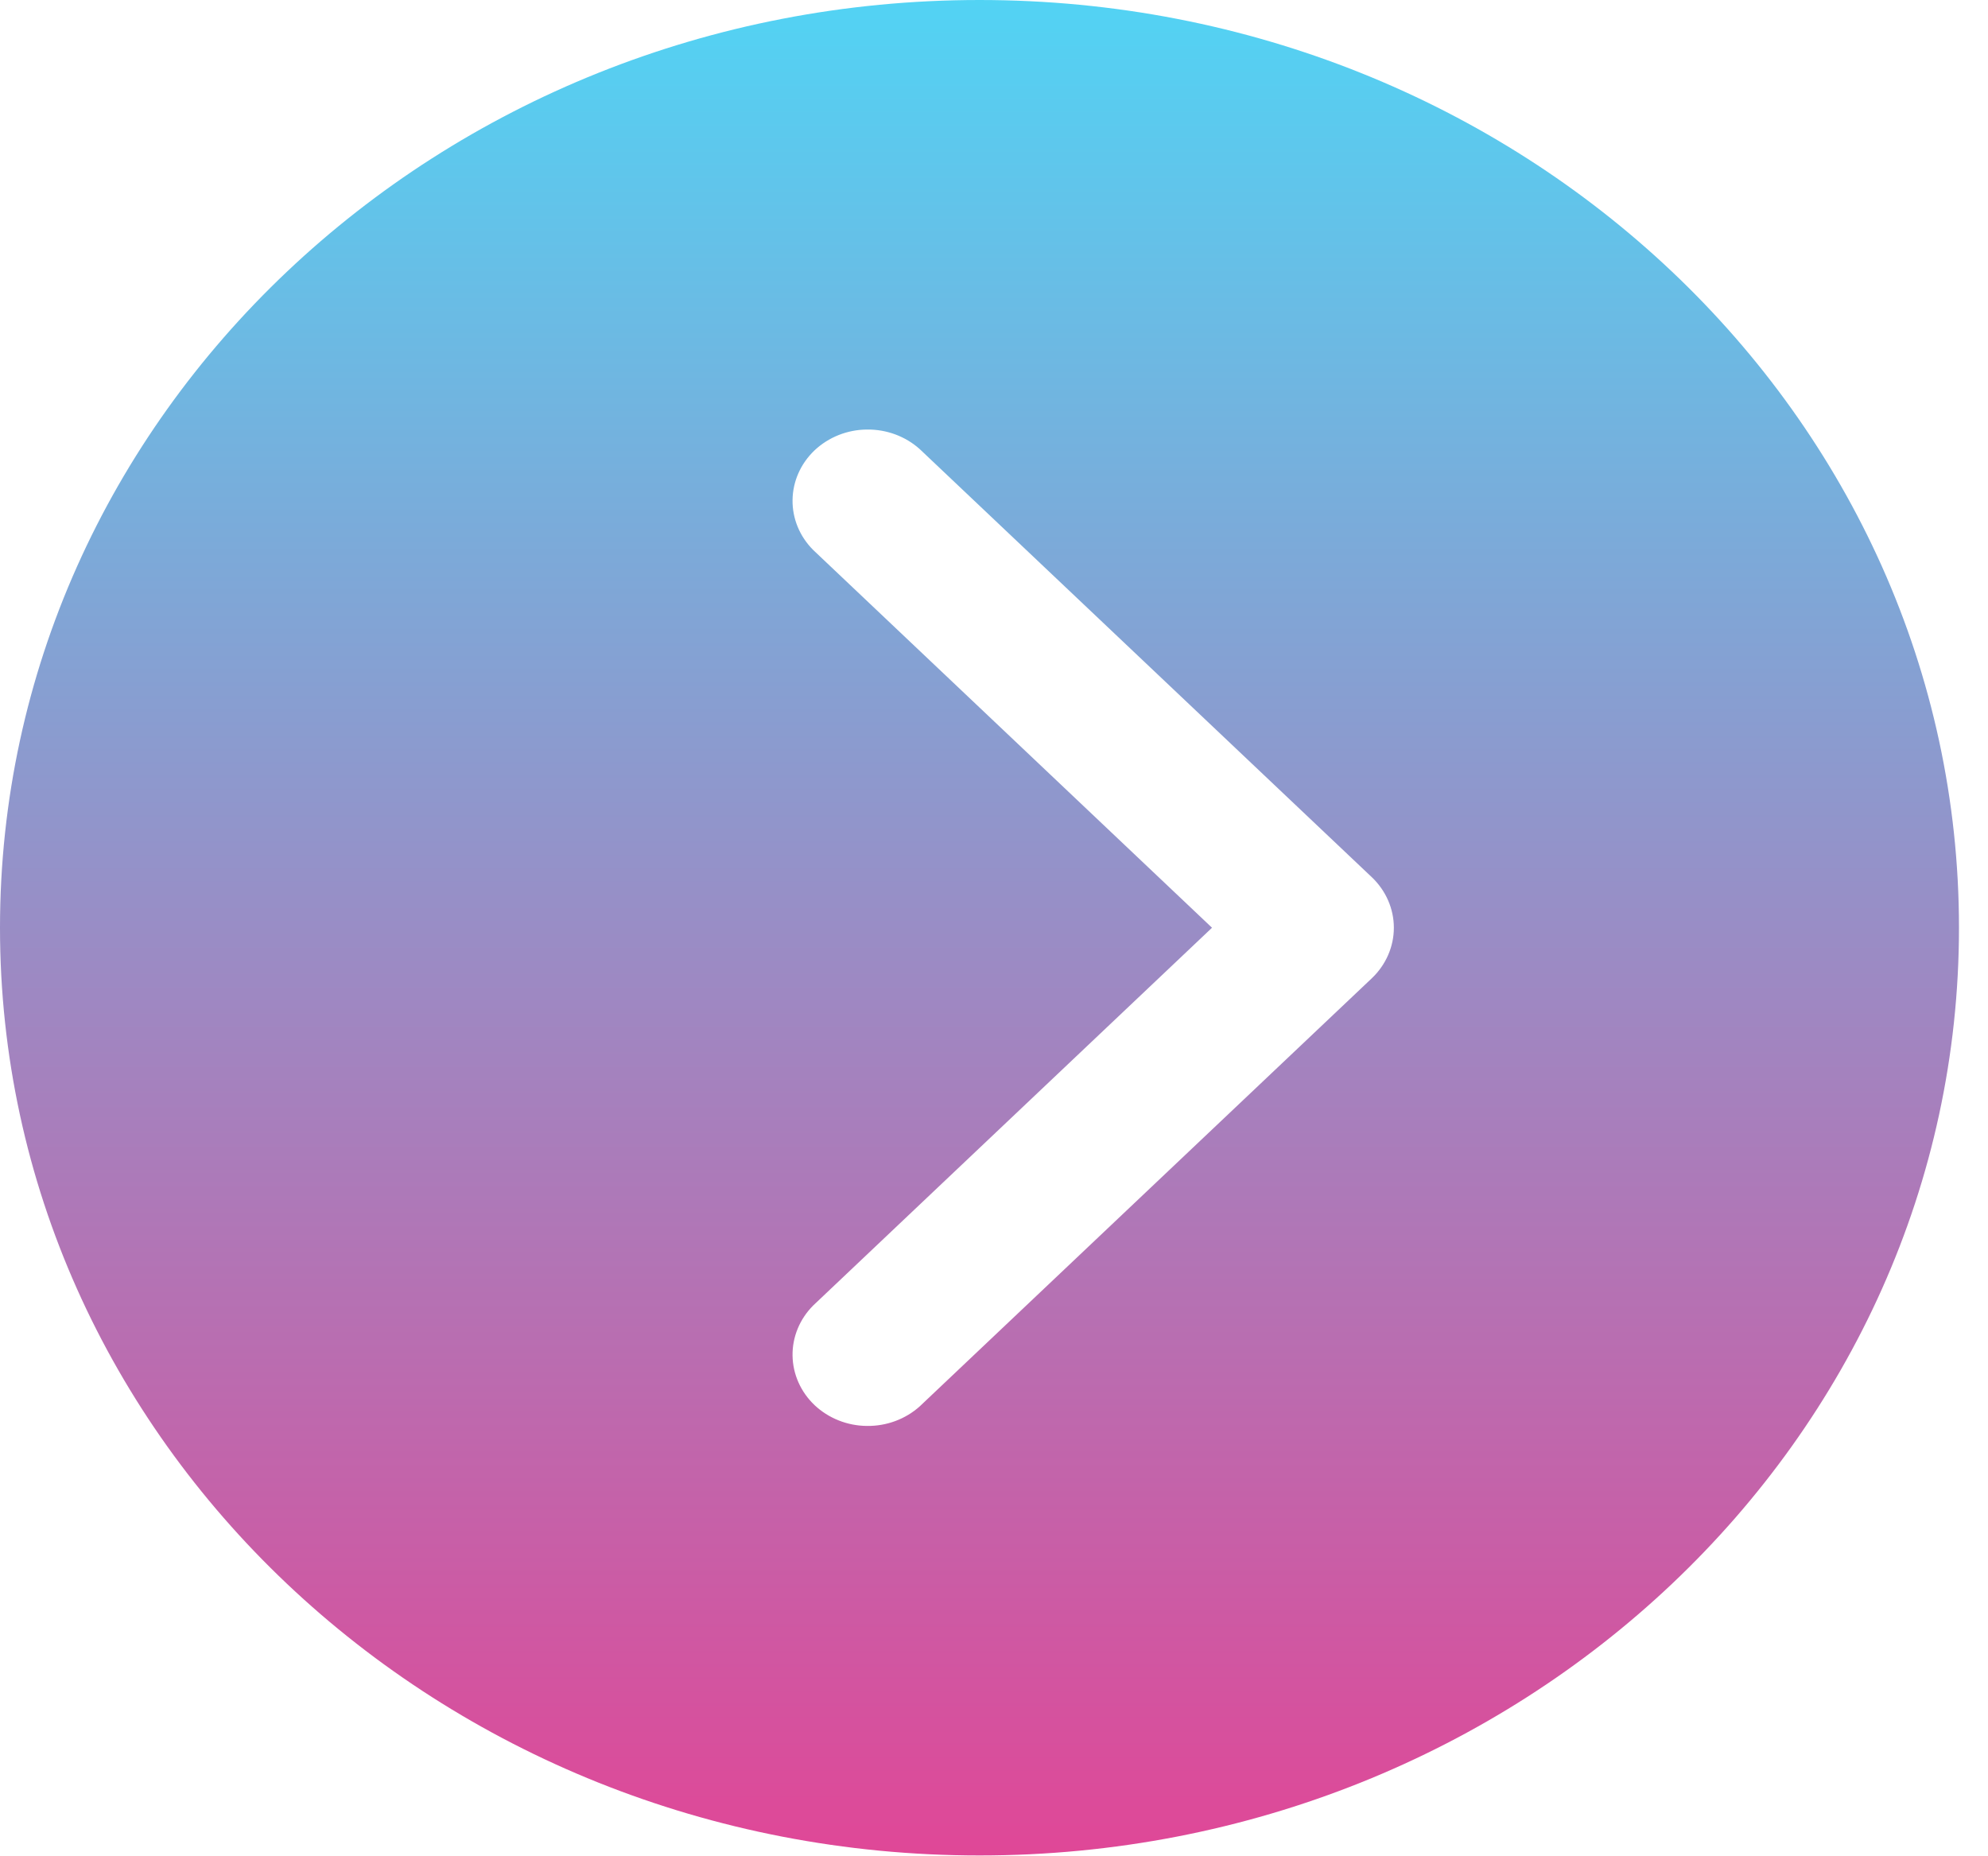
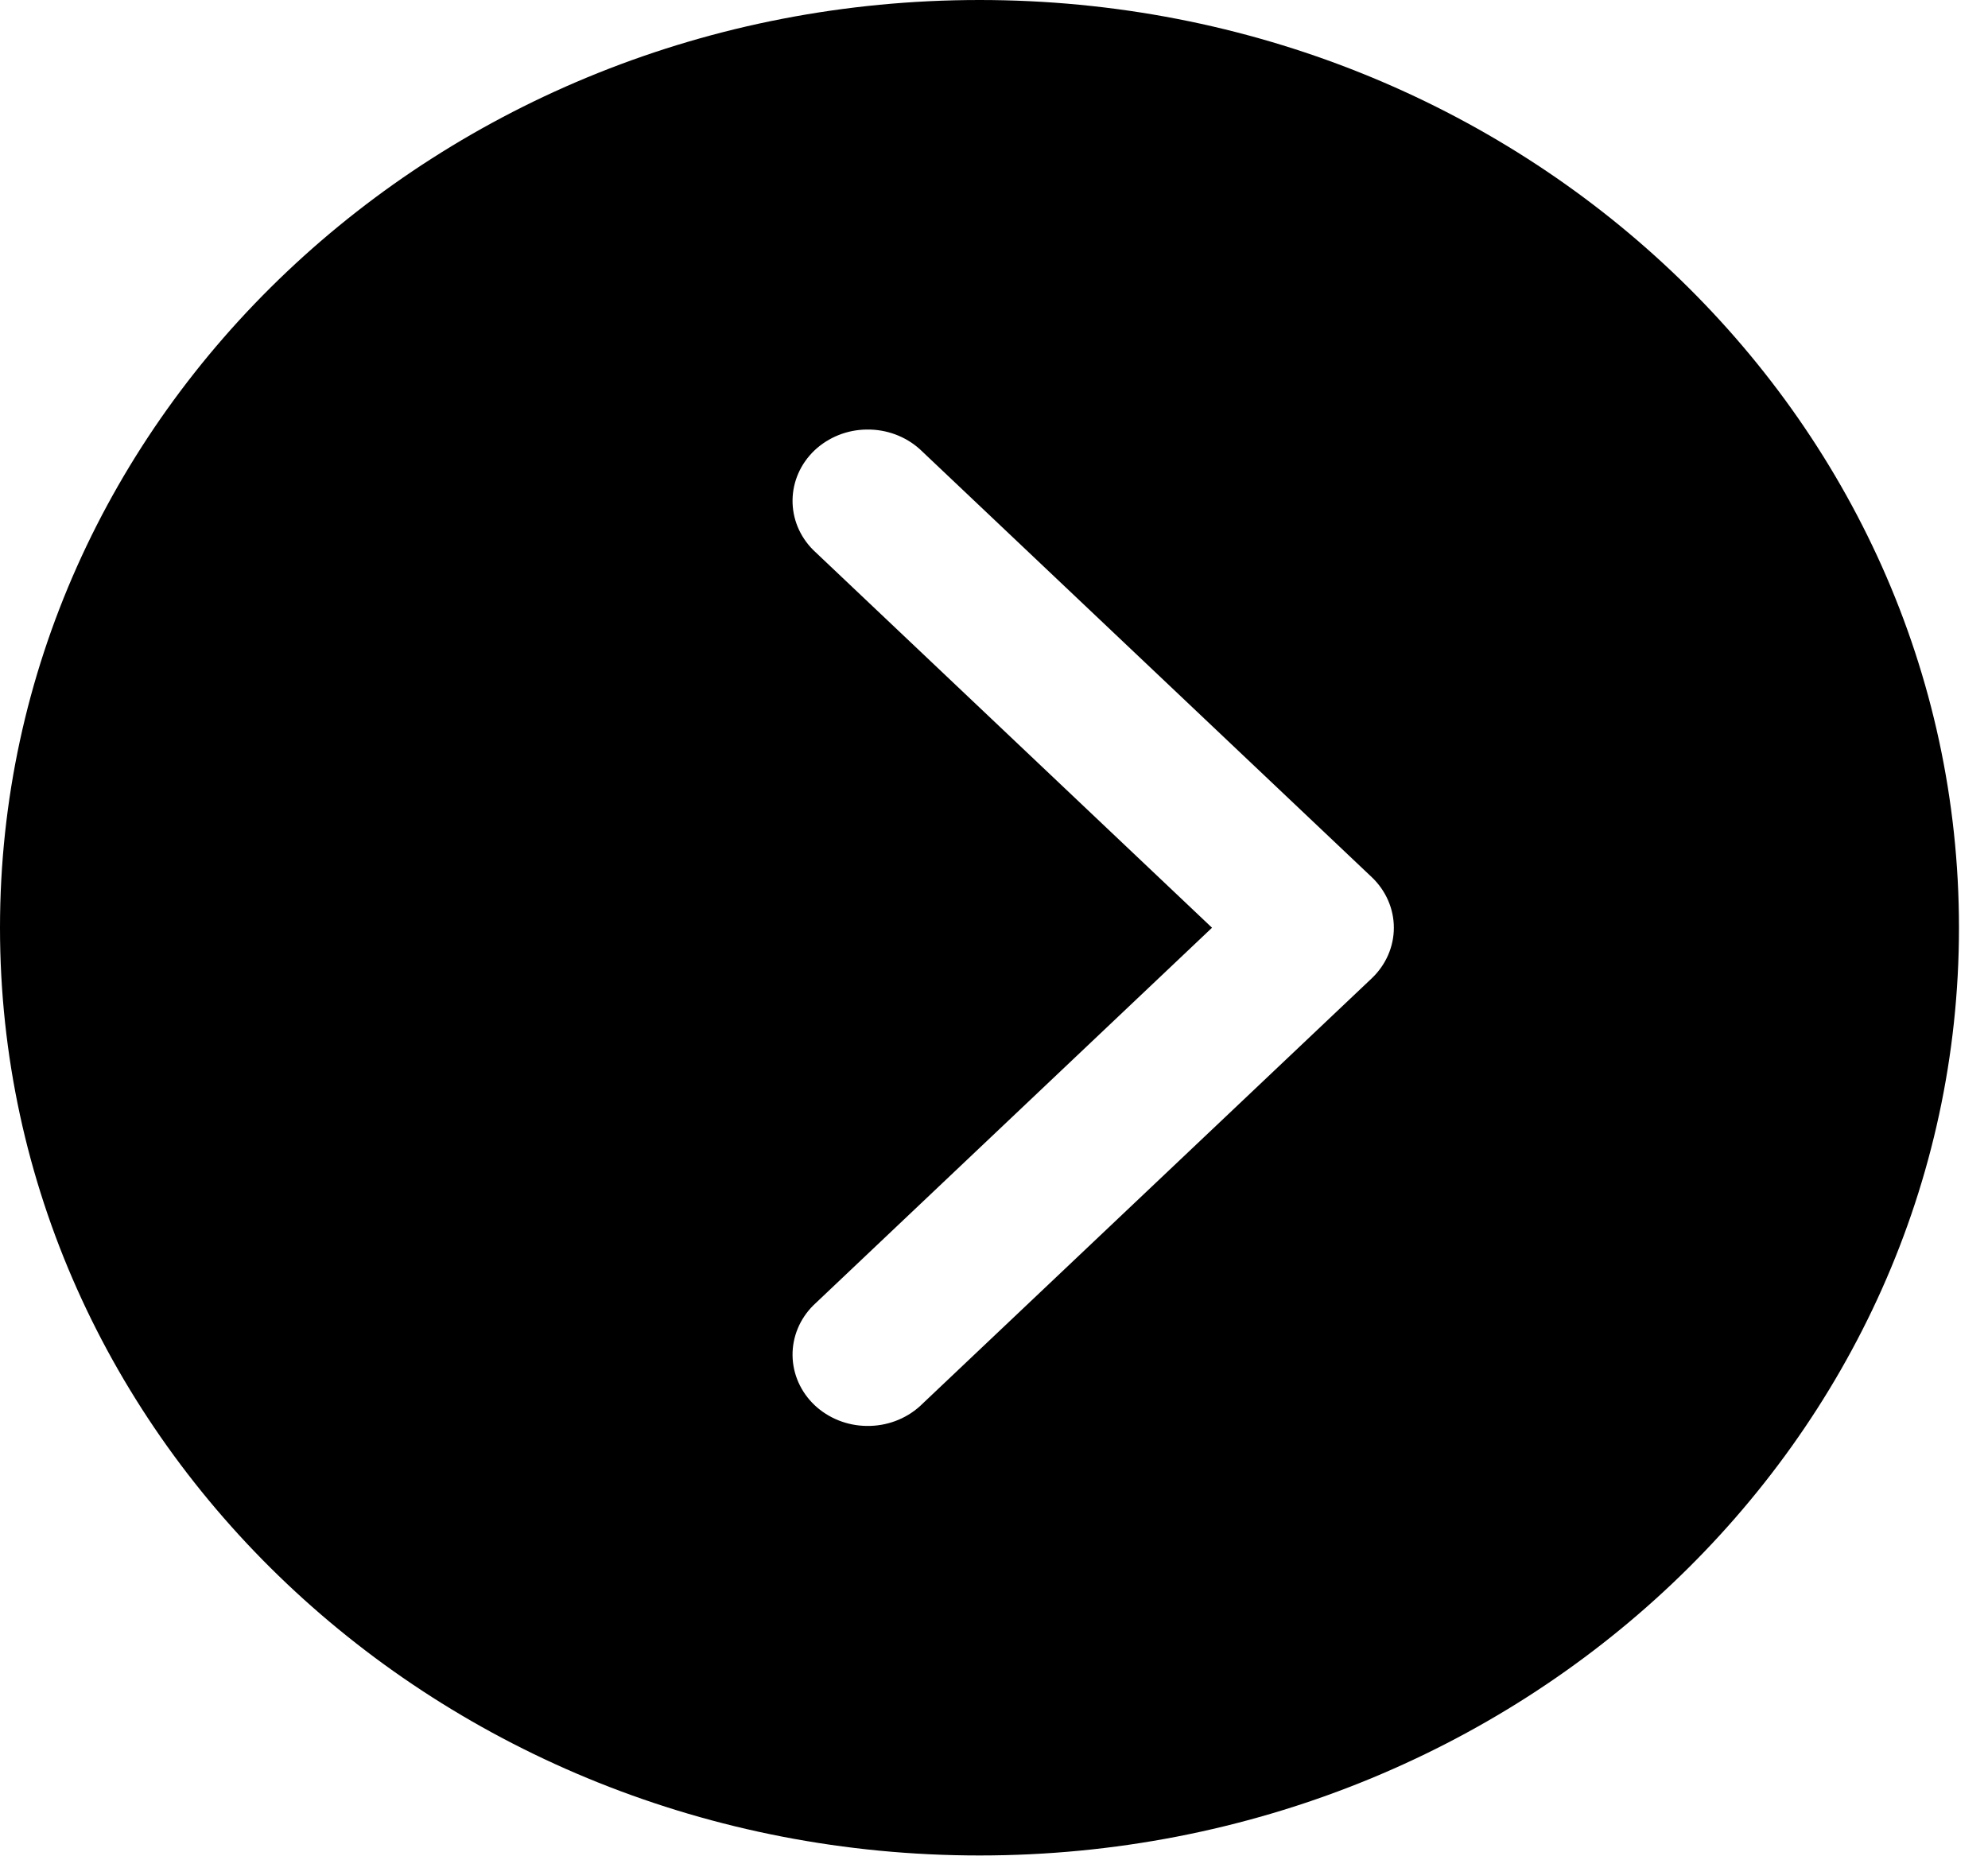
<svg xmlns="http://www.w3.org/2000/svg" width="15" height="14" viewBox="0 0 15 14" fill="none">
  <path d="M0 7C0 10.866 3.309 14 7.391 14C11.472 14 14.781 10.866 14.781 7C14.781 3.134 11.472 0 7.391 0C3.309 0 0 3.134 0 7ZM9.145 7L6.136 4.15C6.034 4.048 5.978 3.913 5.98 3.772C5.982 3.632 6.041 3.498 6.146 3.398C6.251 3.299 6.393 3.242 6.541 3.241C6.689 3.239 6.832 3.292 6.94 3.389L10.351 6.619C10.457 6.72 10.517 6.857 10.517 7C10.517 7.143 10.457 7.28 10.351 7.381L6.94 10.611C6.832 10.708 6.689 10.761 6.541 10.759C6.393 10.758 6.251 10.701 6.146 10.602C6.041 10.502 5.982 10.368 5.98 10.228C5.978 10.088 6.034 9.952 6.136 9.85L9.145 7Z" fill="url(#paint0_linear_810_8690)" />
  <defs>
    <linearGradient id="paint0_linear_810_8690" x1="7.391" y1="0" x2="7.391" y2="14" gradientUnits="userSpaceOnUse">
-       <stop stop-color="#52D3F4" />
-       <stop offset="1" stop-color="#E04797" />
+       <stop stopColor="#52D3F4" />
+       <stop offset="1" stopColor="#E04797" />
    </linearGradient>
  </defs>
</svg>
